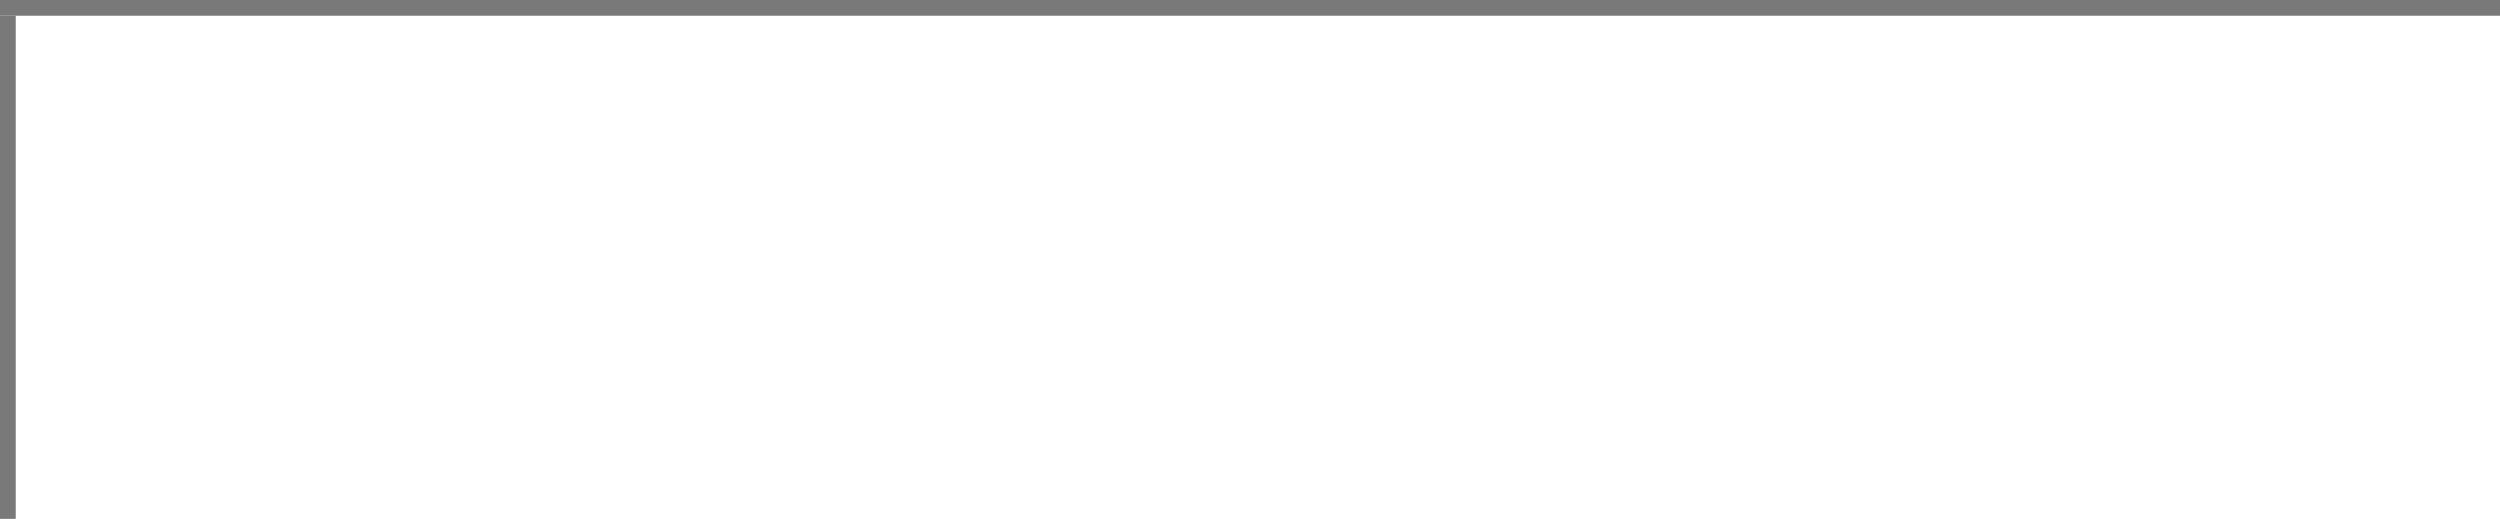
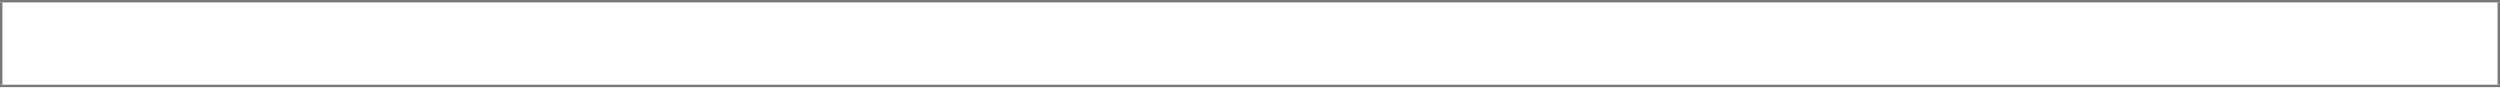
- <svg xmlns="http://www.w3.org/2000/svg" version="1.1" width="159px" height="33px" viewBox="0 39 159 33">
-   <path d="M 1 1  L 159 1  L 159 33  L 1 33  L 1 1  Z " fill-rule="nonzero" fill="rgba(255, 255, 255, 1)" stroke="none" transform="matrix(1 0 0 1 0 39 )" class="fill" />
-   <path d="M 0.5 1  L 0.5 33  " stroke-width="1" stroke-dasharray="0" stroke="rgba(121, 121, 121, 1)" fill="none" transform="matrix(1 0 0 1 0 39 )" class="stroke" />
-   <path d="M 0 0.5  L 159 0.5  " stroke-width="1" stroke-dasharray="0" stroke="rgba(121, 121, 121, 1)" fill="none" transform="matrix(1 0 0 1 0 39 )" class="stroke" />
+ <svg xmlns="http://www.w3.org/2000/svg" version="1.1" width="1033px" height="36px" viewBox="321 700 1033 36">
+   <path d="M 1 1  L 1032 1  L 1032 35  L 1 35  L 1 1  Z " fill-rule="nonzero" fill="rgba(255, 255, 255, 1)" stroke="none" transform="matrix(1 0 0 1 321 700 )" class="fill" />
+   <path d="M 0.5 1  L 0.5 35  " stroke-width="1" stroke-dasharray="0" stroke="rgba(121, 121, 121, 1)" fill="none" transform="matrix(1 0 0 1 321 700 )" class="stroke" />
+   <path d="M 0 0.5  L 1033 0.5  " stroke-width="1" stroke-dasharray="0" stroke="rgba(121, 121, 121, 1)" fill="none" transform="matrix(1 0 0 1 321 700 )" class="stroke" />
+   <path d="M 1032.5 1  L 1032.5 35  " stroke-width="1" stroke-dasharray="0" stroke="rgba(121, 121, 121, 1)" fill="none" transform="matrix(1 0 0 1 321 700 )" class="stroke" />
+   <path d="M 0 35.5  L 1033 35.5  " stroke-width="1" stroke-dasharray="0" stroke="rgba(121, 121, 121, 1)" fill="none" transform="matrix(1 0 0 1 321 700 )" class="stroke" />
</svg>
